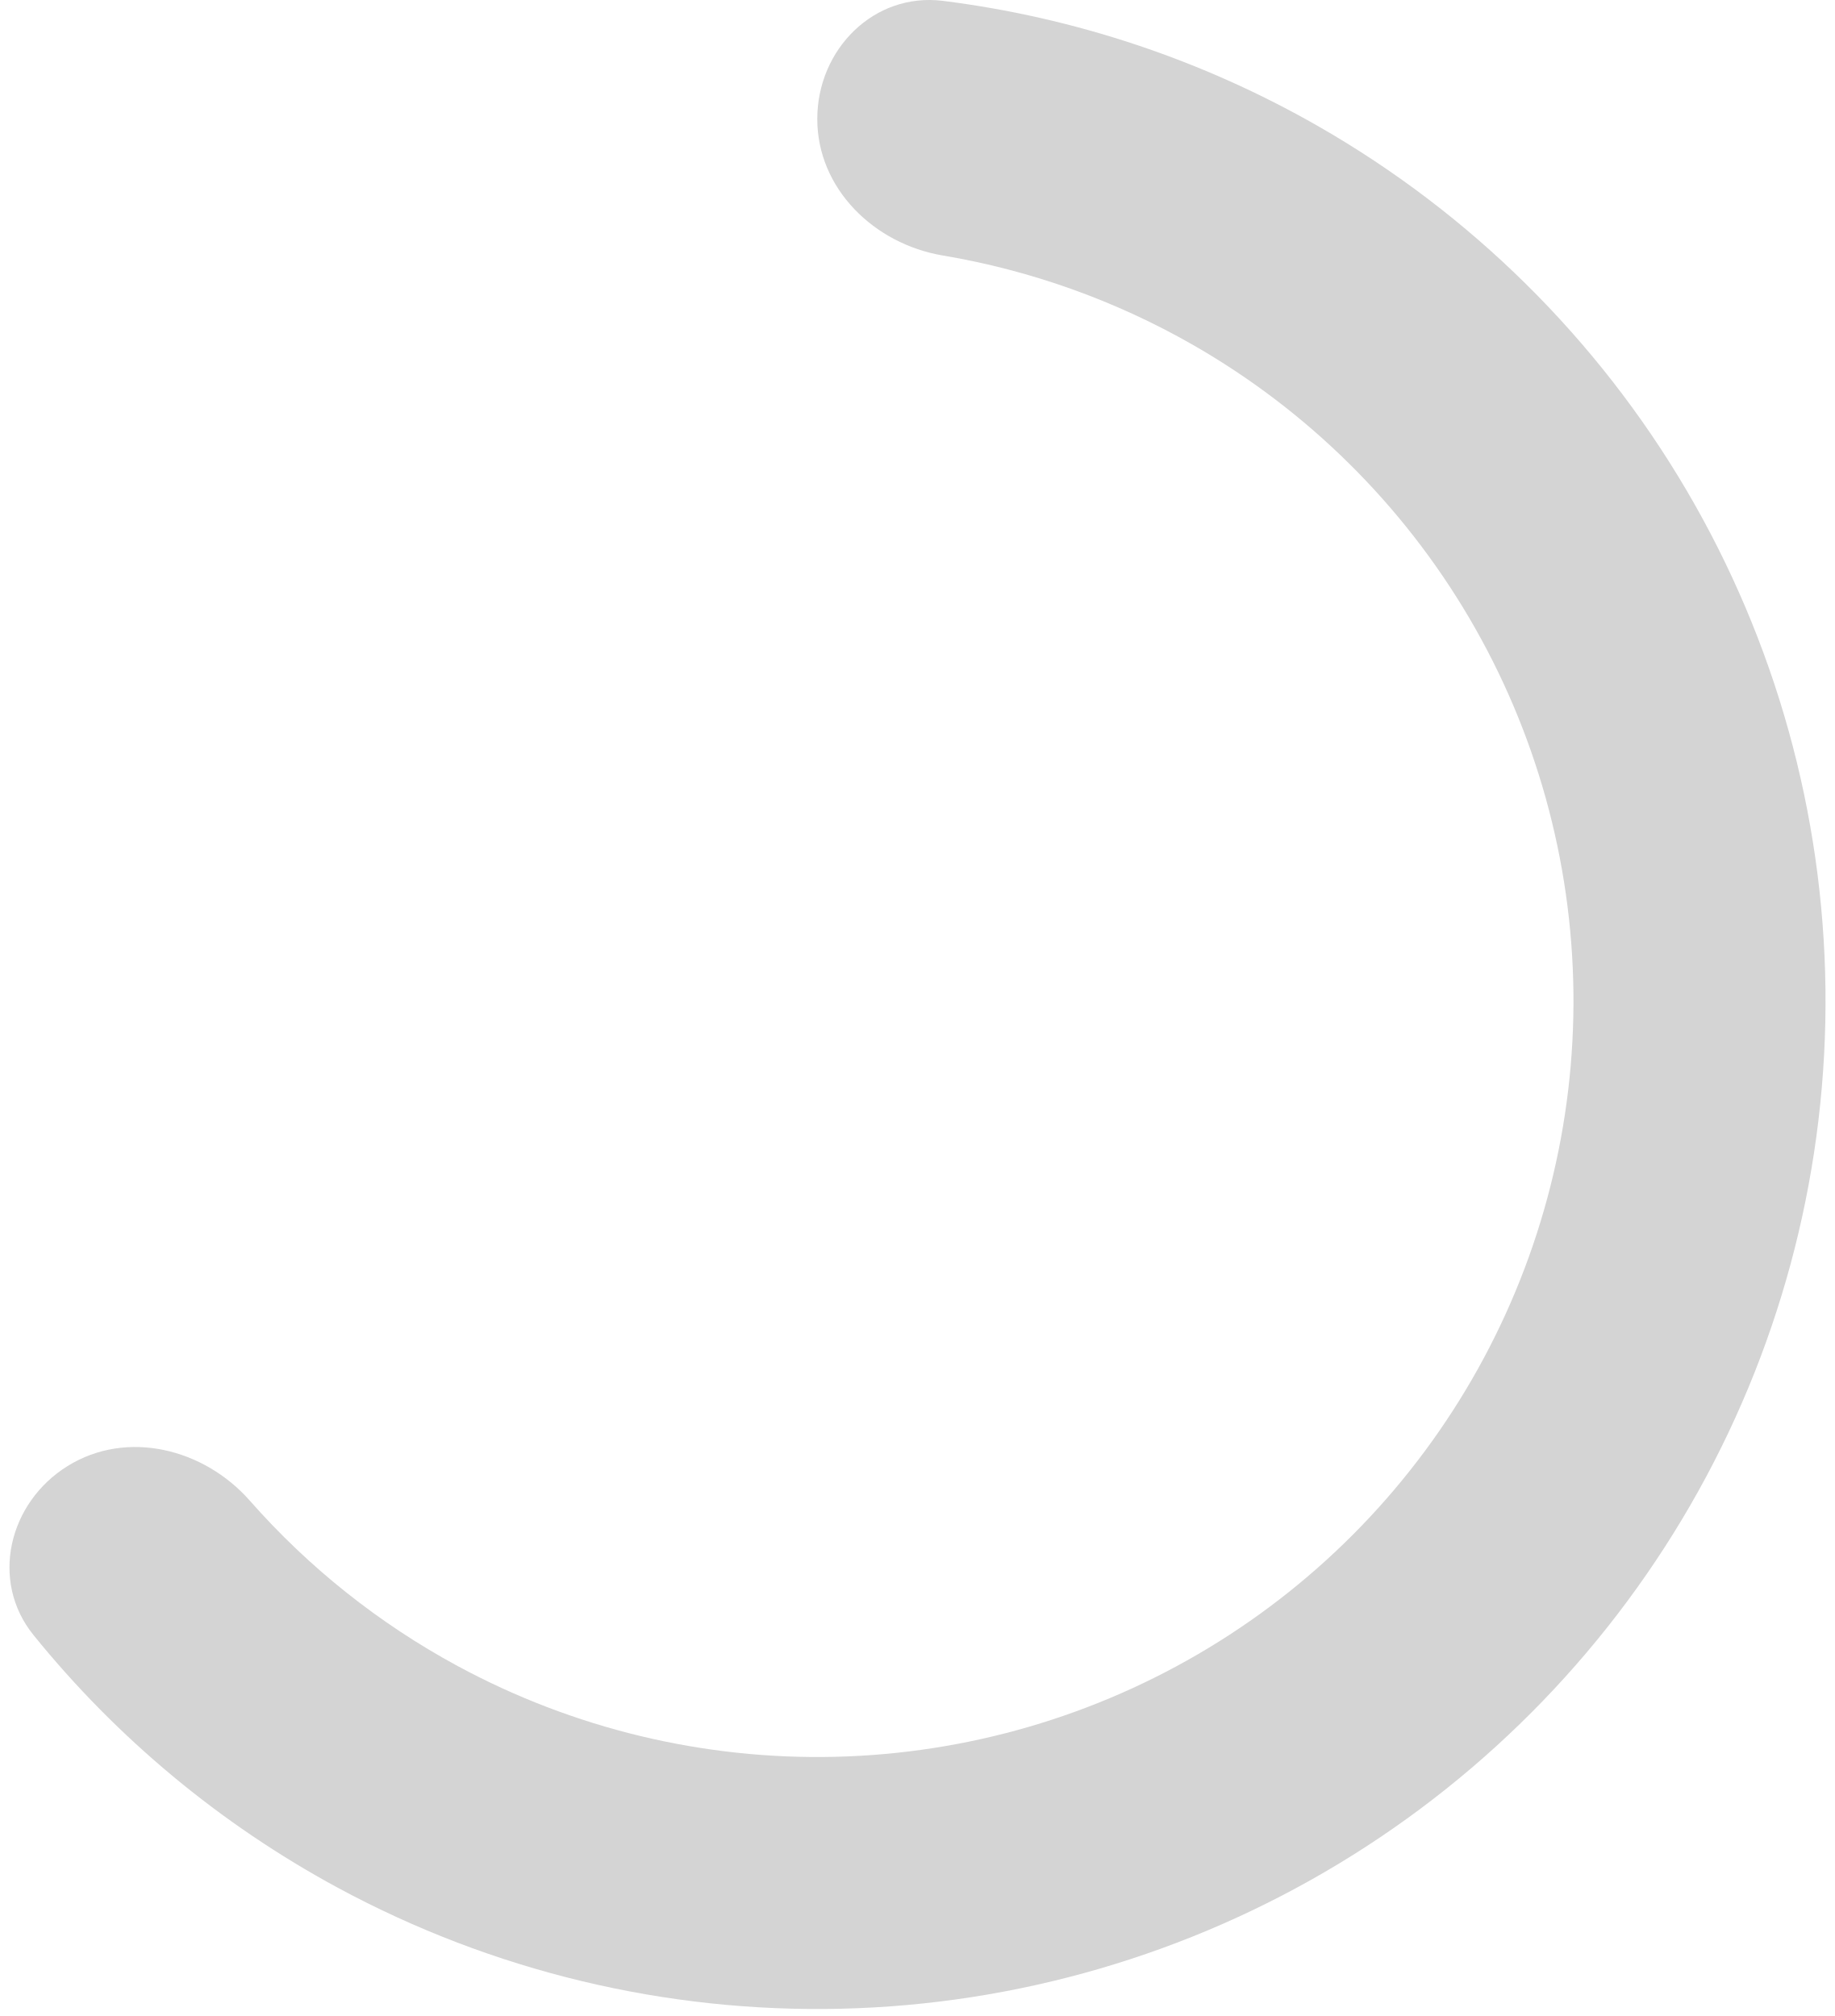
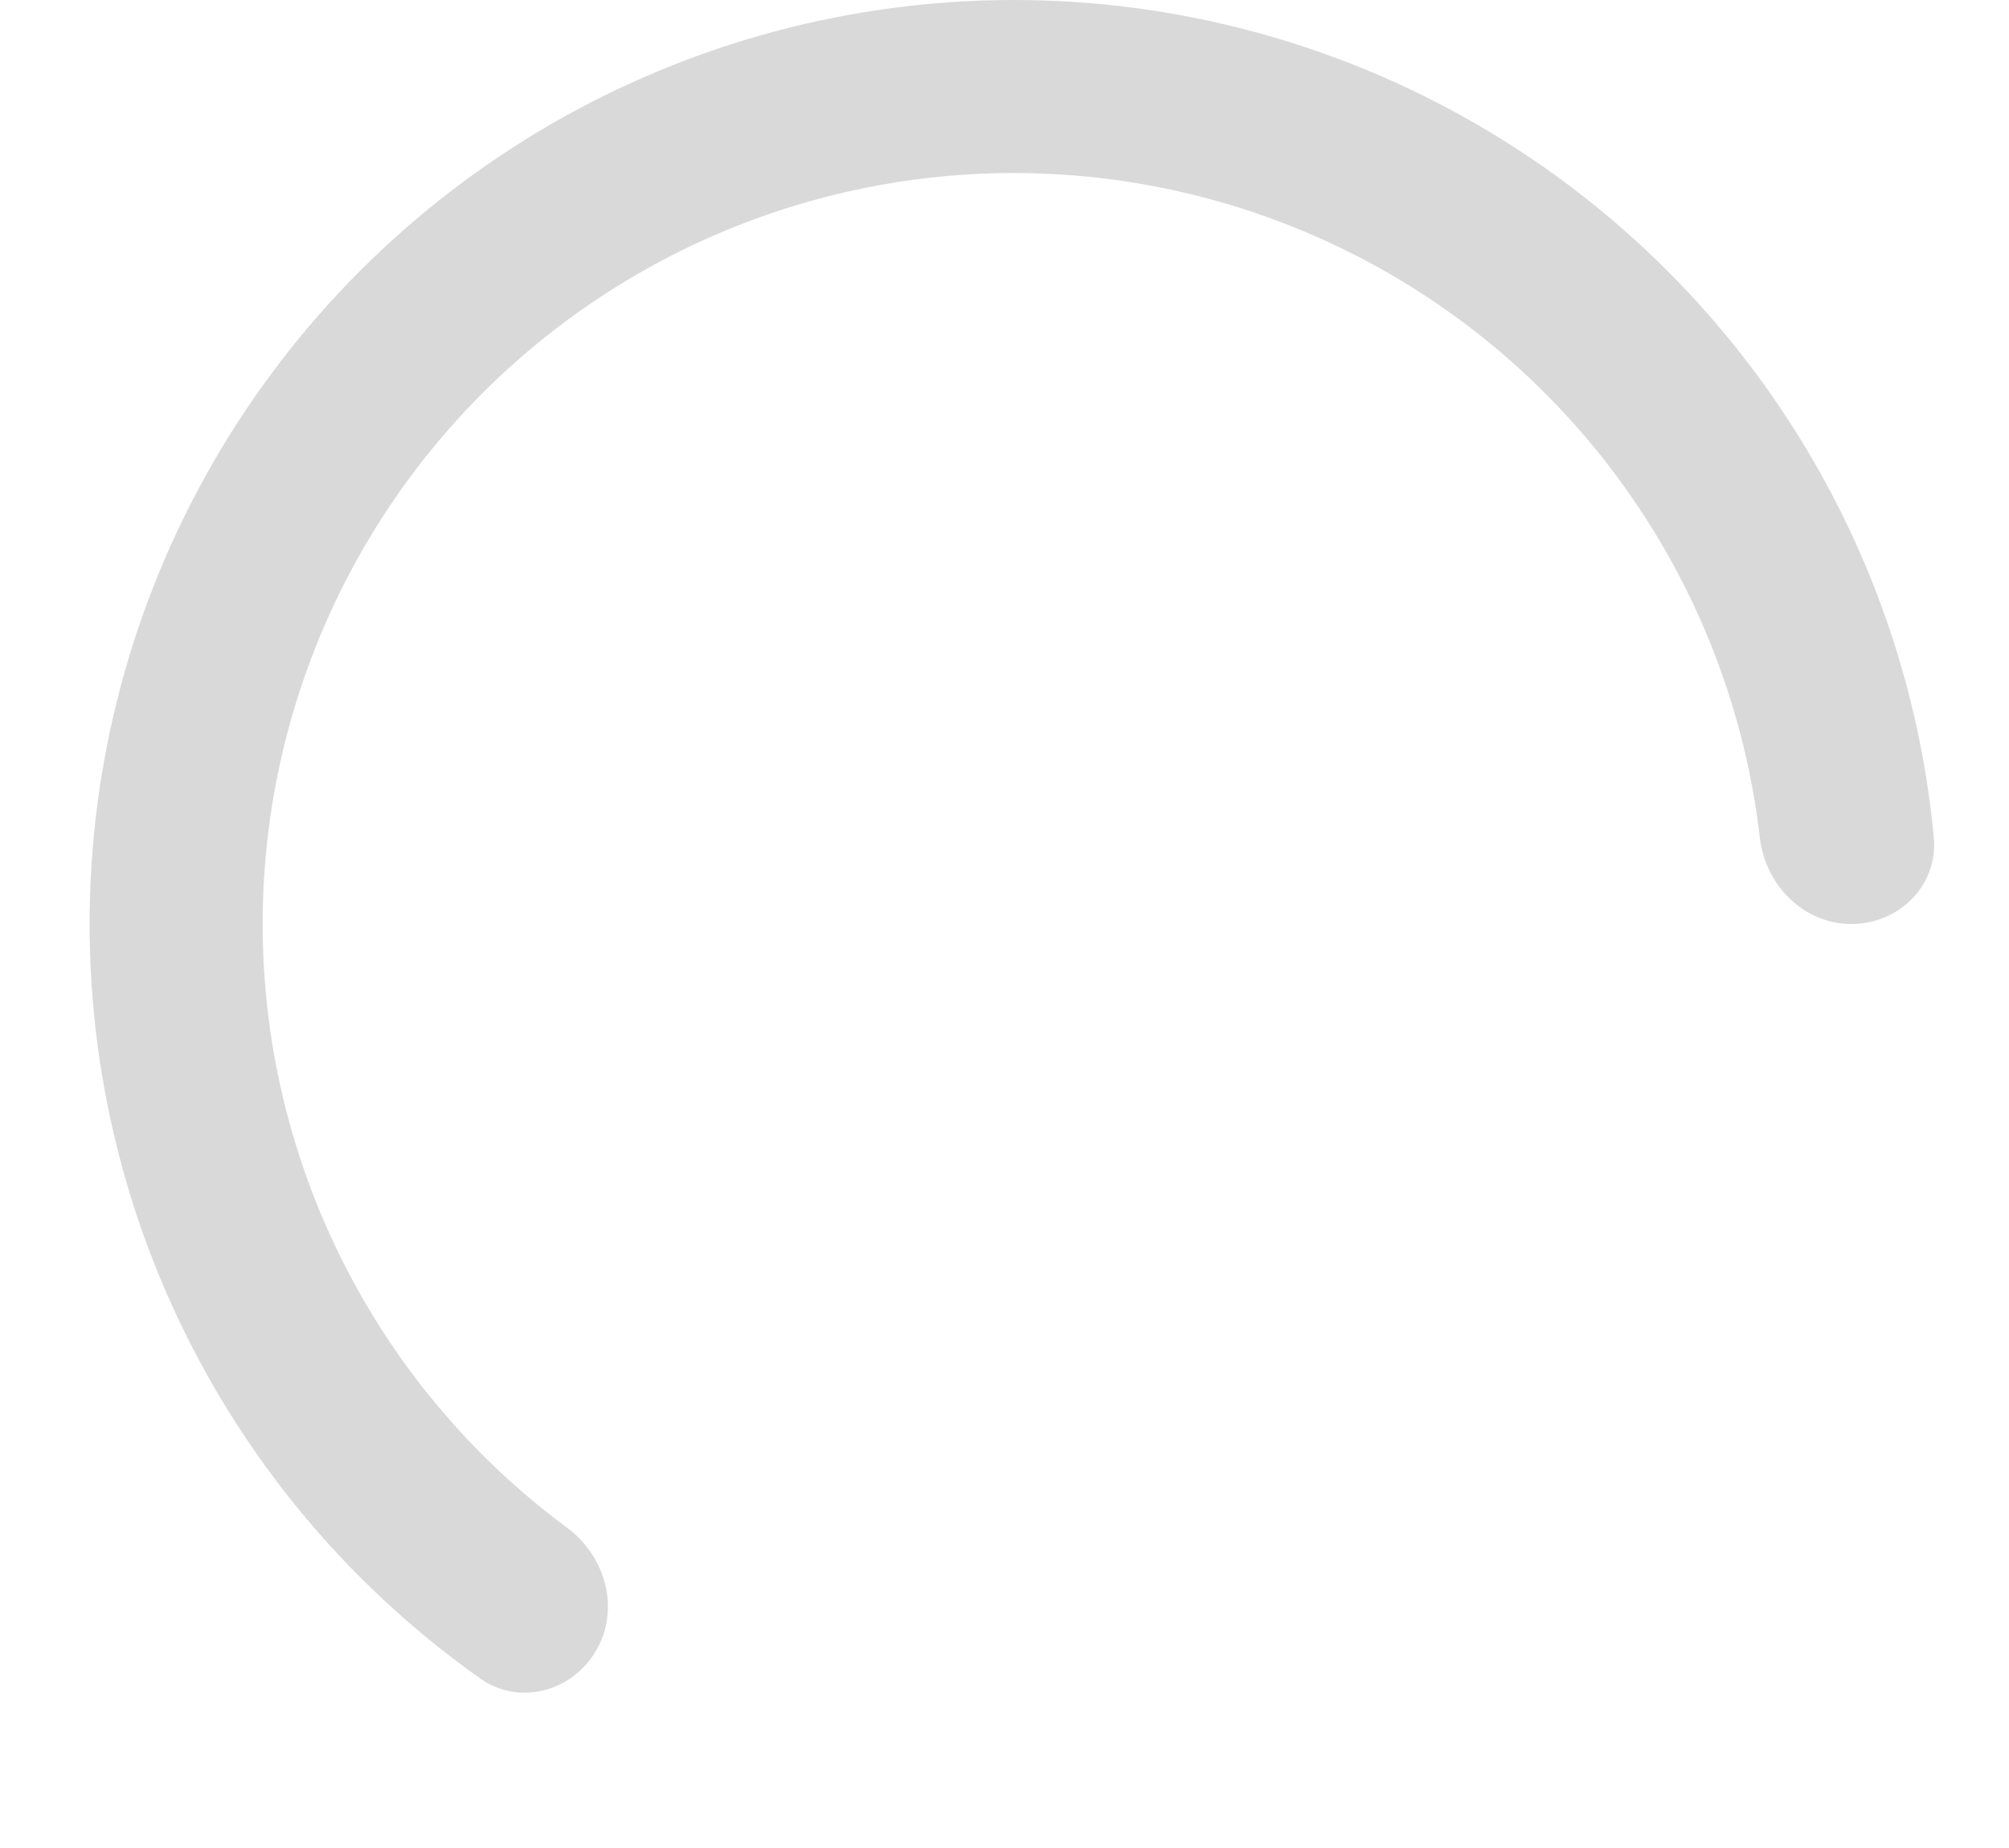
- <svg xmlns="http://www.w3.org/2000/svg" width="91" height="100" viewBox="0 0 91 100" fill="none">
-   <path d="M40.53 5.903C40.53 2.451 43.339 -0.387 46.764 0.043C53.291 0.863 59.613 2.966 65.359 6.253C72.918 10.578 79.218 16.803 83.632 24.311C88.046 31.819 90.423 40.349 90.527 49.059C90.63 57.767 88.457 66.353 84.223 73.963C79.988 81.574 73.839 87.947 66.384 92.45C58.929 96.954 50.427 99.432 41.72 99.639C33.012 99.846 24.402 97.775 16.741 93.632C10.92 90.482 5.8 86.219 1.662 81.105C-0.51 78.422 0.421 74.538 3.354 72.719C6.288 70.899 10.105 71.845 12.387 74.436C15.299 77.744 18.784 80.525 22.689 82.637C28.434 85.745 34.892 87.298 41.422 87.143C47.953 86.987 54.329 85.129 59.92 81.751C65.512 78.374 70.124 73.594 73.3 67.886C76.476 62.178 78.105 55.739 78.028 49.207C77.95 42.675 76.168 36.277 72.857 30.646C69.546 25.015 64.821 20.347 59.151 17.103C55.298 14.899 51.098 13.404 46.752 12.673C43.348 12.1 40.53 9.355 40.53 5.903Z" fill="#D4D4D4" />
+ <svg xmlns="http://www.w3.org/2000/svg" width="100" height="92" viewBox="0 0 100 100" fill="none">
+   <path d="M95.818 50C98.404 50 100.523 47.899 100.281 45.325C99.61 38.177 97.405 31.238 93.795 24.989C89.402 17.386 83.085 11.073 75.478 6.686C67.871 2.299 59.243 -0.007 50.462 1.44401e-05C41.681 0.007 33.056 2.326 25.456 6.724C17.856 11.122 11.548 17.445 7.167 25.055C2.786 32.665 0.487 41.295 0.5 50.076C0.513 58.857 2.839 67.48 7.243 75.077C10.862 81.32 15.78 86.689 21.644 90.833C23.755 92.325 26.632 91.534 27.92 89.293C29.209 87.051 28.416 84.21 26.337 82.673C21.884 79.379 18.138 75.201 15.344 70.381C11.764 64.207 9.874 57.199 9.863 50.062C9.852 42.925 11.721 35.911 15.282 29.726C18.842 23.541 23.969 18.403 30.146 14.828C36.323 11.254 43.332 9.369 50.469 9.363C57.606 9.358 64.618 11.232 70.8 14.797C76.983 18.363 82.117 23.493 85.687 29.673C88.474 34.497 90.231 39.827 90.867 45.329C91.165 47.897 93.233 50 95.818 50Z" fill="#D9D9D9" />
</svg>
